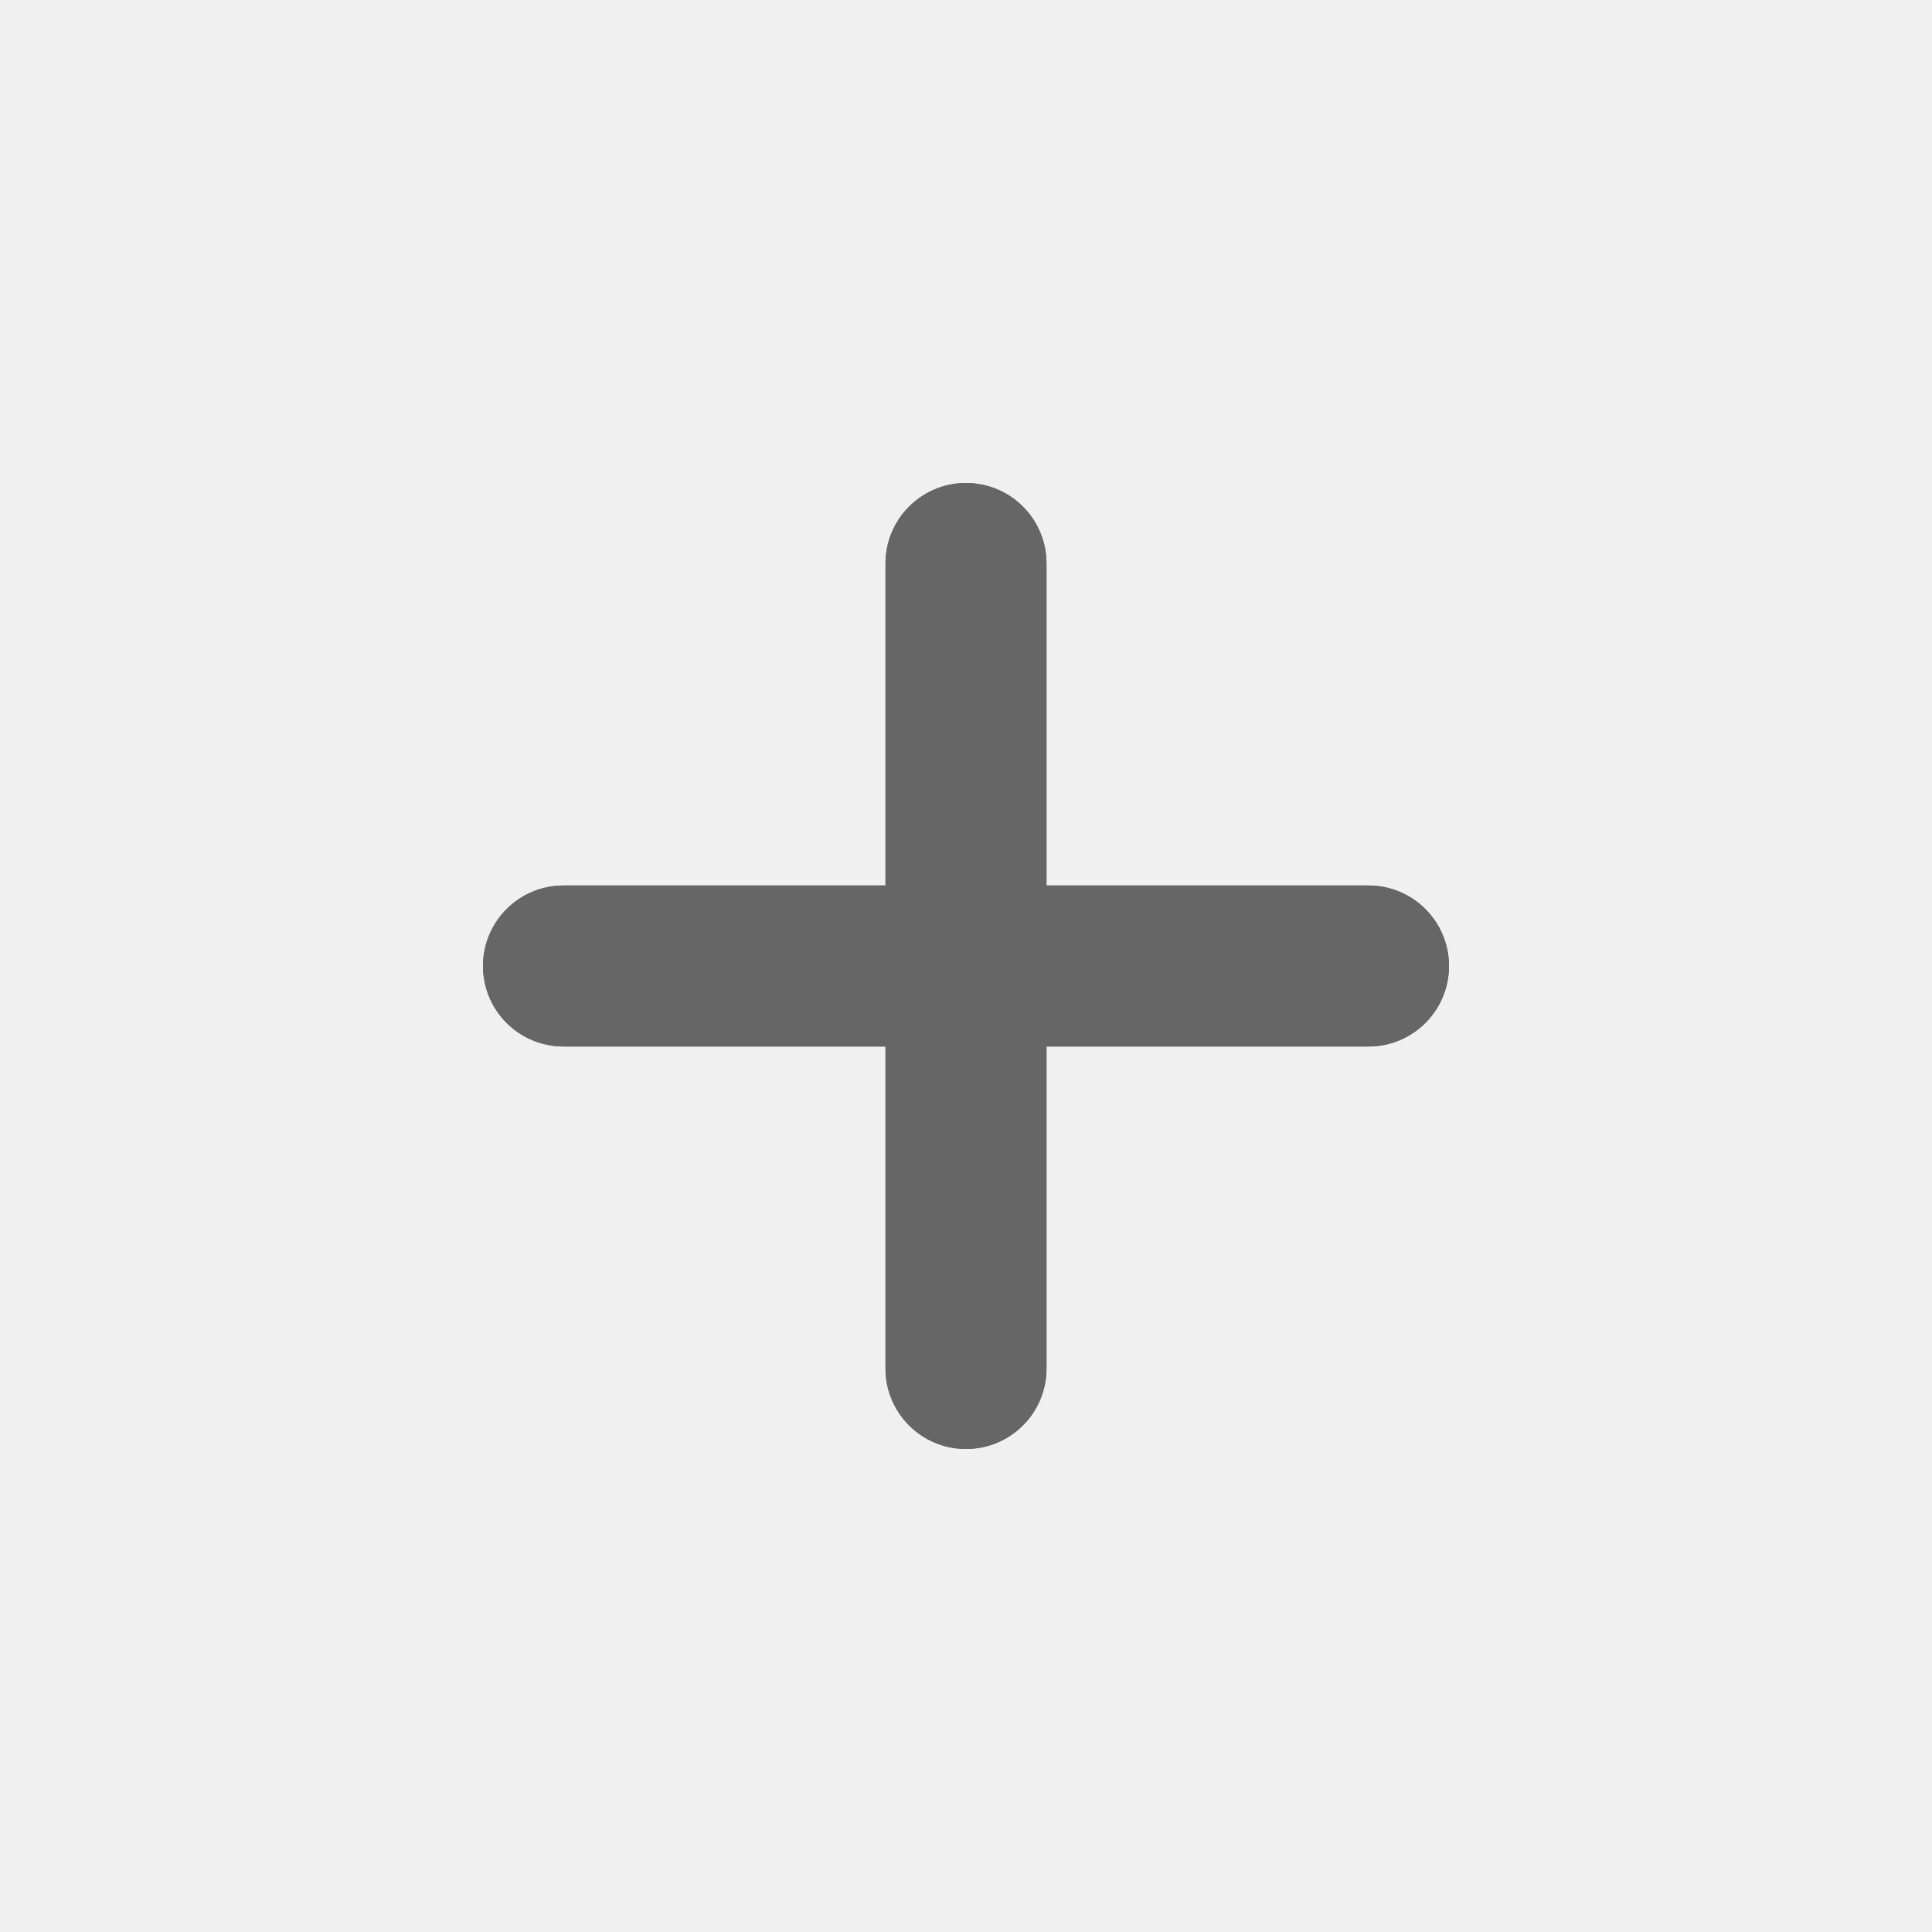
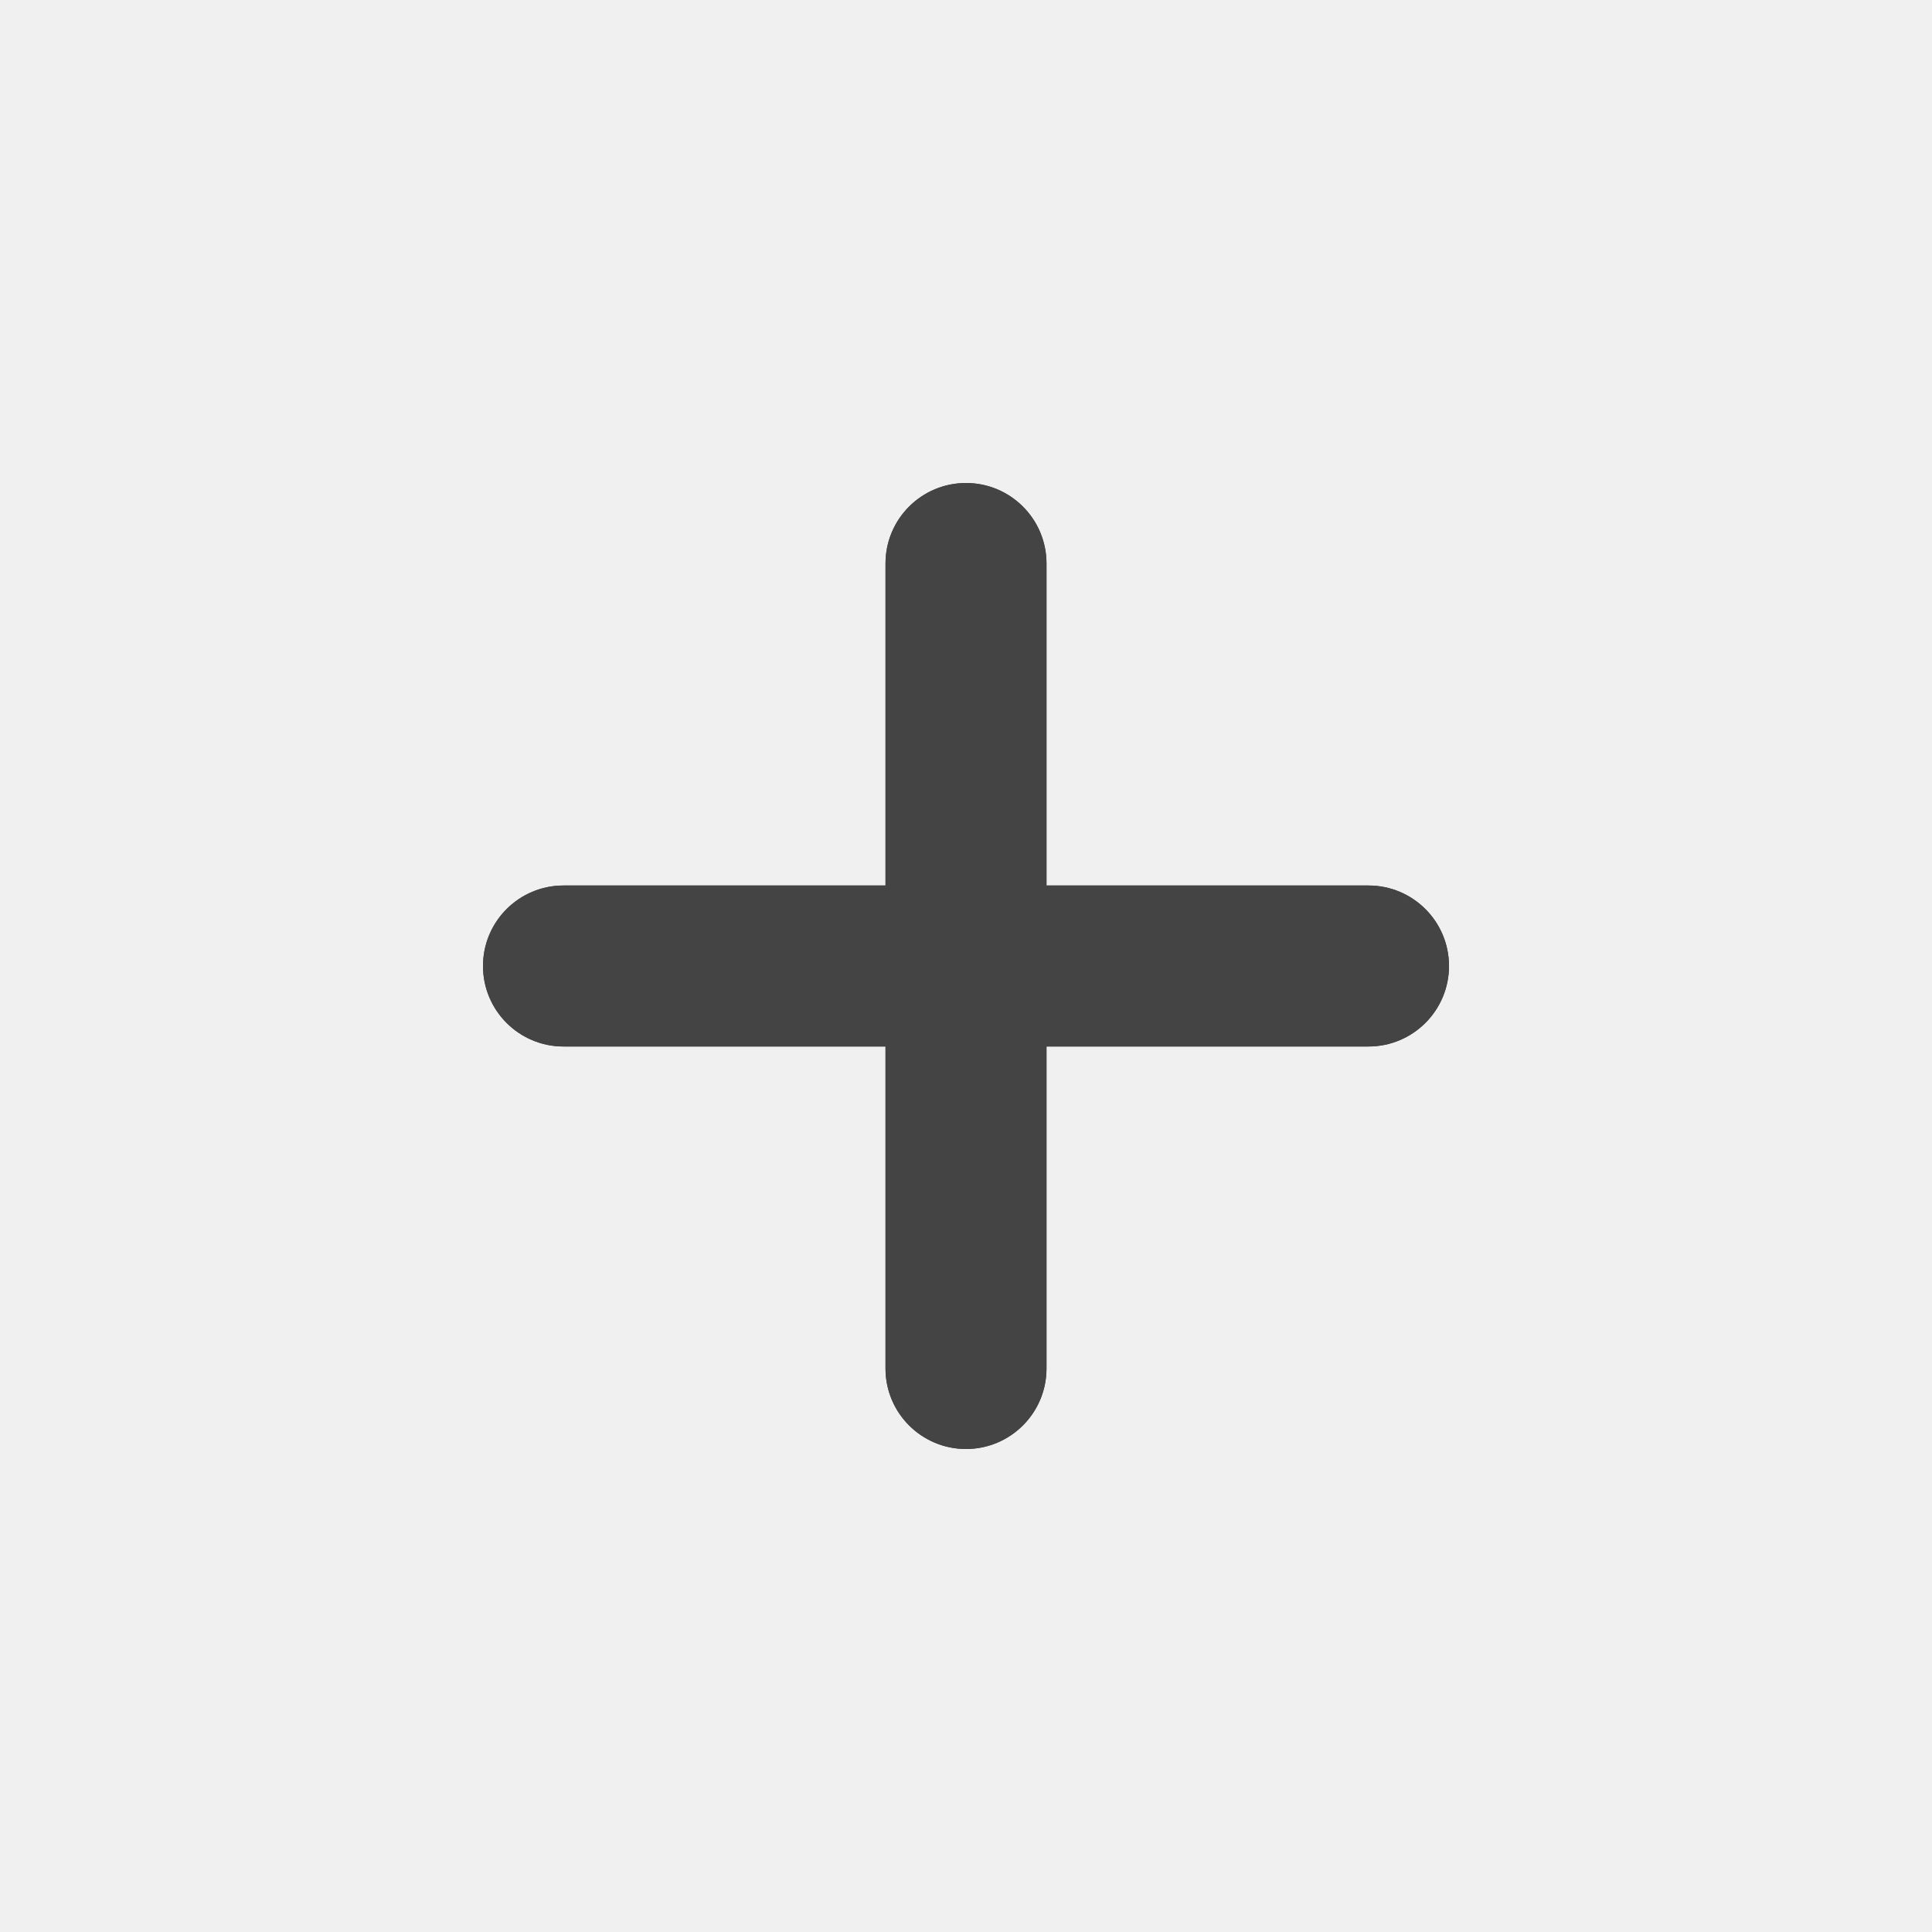
<svg xmlns="http://www.w3.org/2000/svg" xmlns:xlink="http://www.w3.org/1999/xlink" width="24" height="24" viewBox="0 0 24 24">
  <defs>
    <path id="a" d="M12 6a1 1 0 0 1 1 1v4h4a1 1 0 0 1 0 2h-4v4a1 1 0 0 1-2 0v-4H7a1 1 0 0 1 0-2h4V7a1 1 0 0 1 1-1z" />
  </defs>
-   <g fill="none" fill-rule="evenodd">
+   <g>
    <mask id="b" fill="#fff">
      <use xlink:href="#a" />
    </mask>
-     <use fill="#666" xlink:href="#a" />
-     <g fill="#666" mask="url(#b)">
+     <use fill="#444" xlink:href="#a" />
+     <g fill="#444" mask="url(#b)">
      <path d="M0 24h24V0H0z" />
    </g>
  </g>
</svg>
